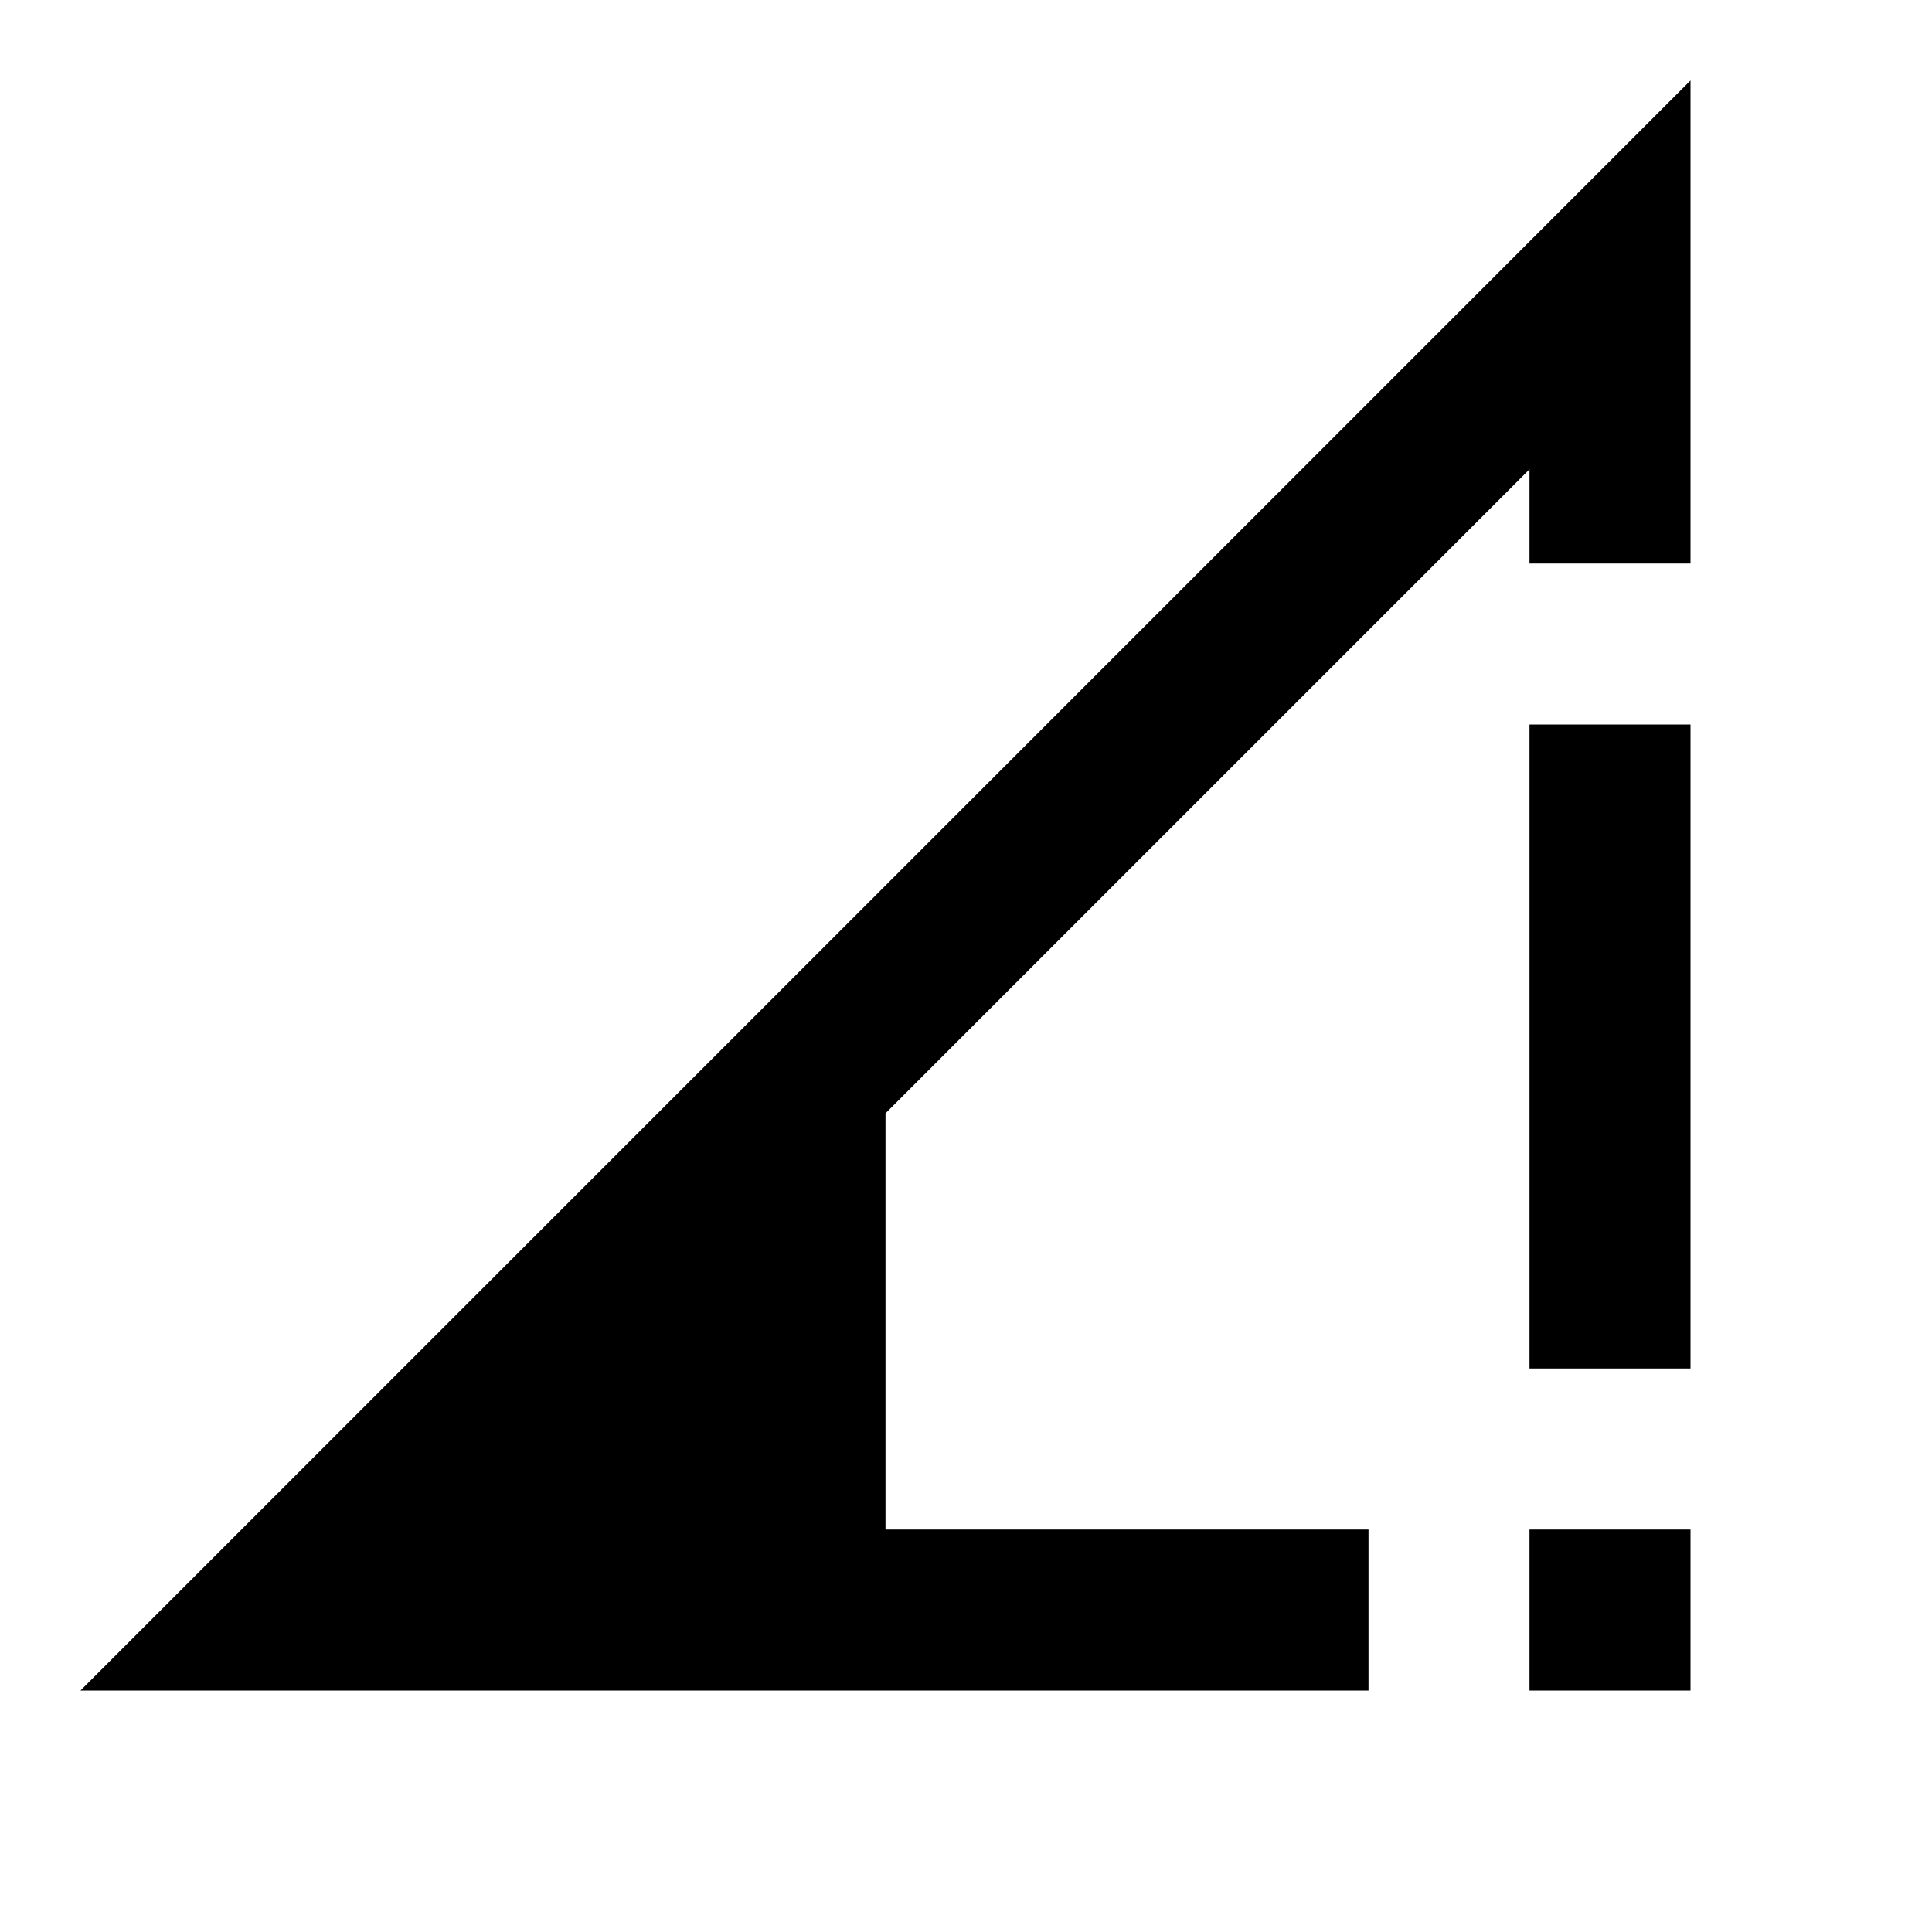
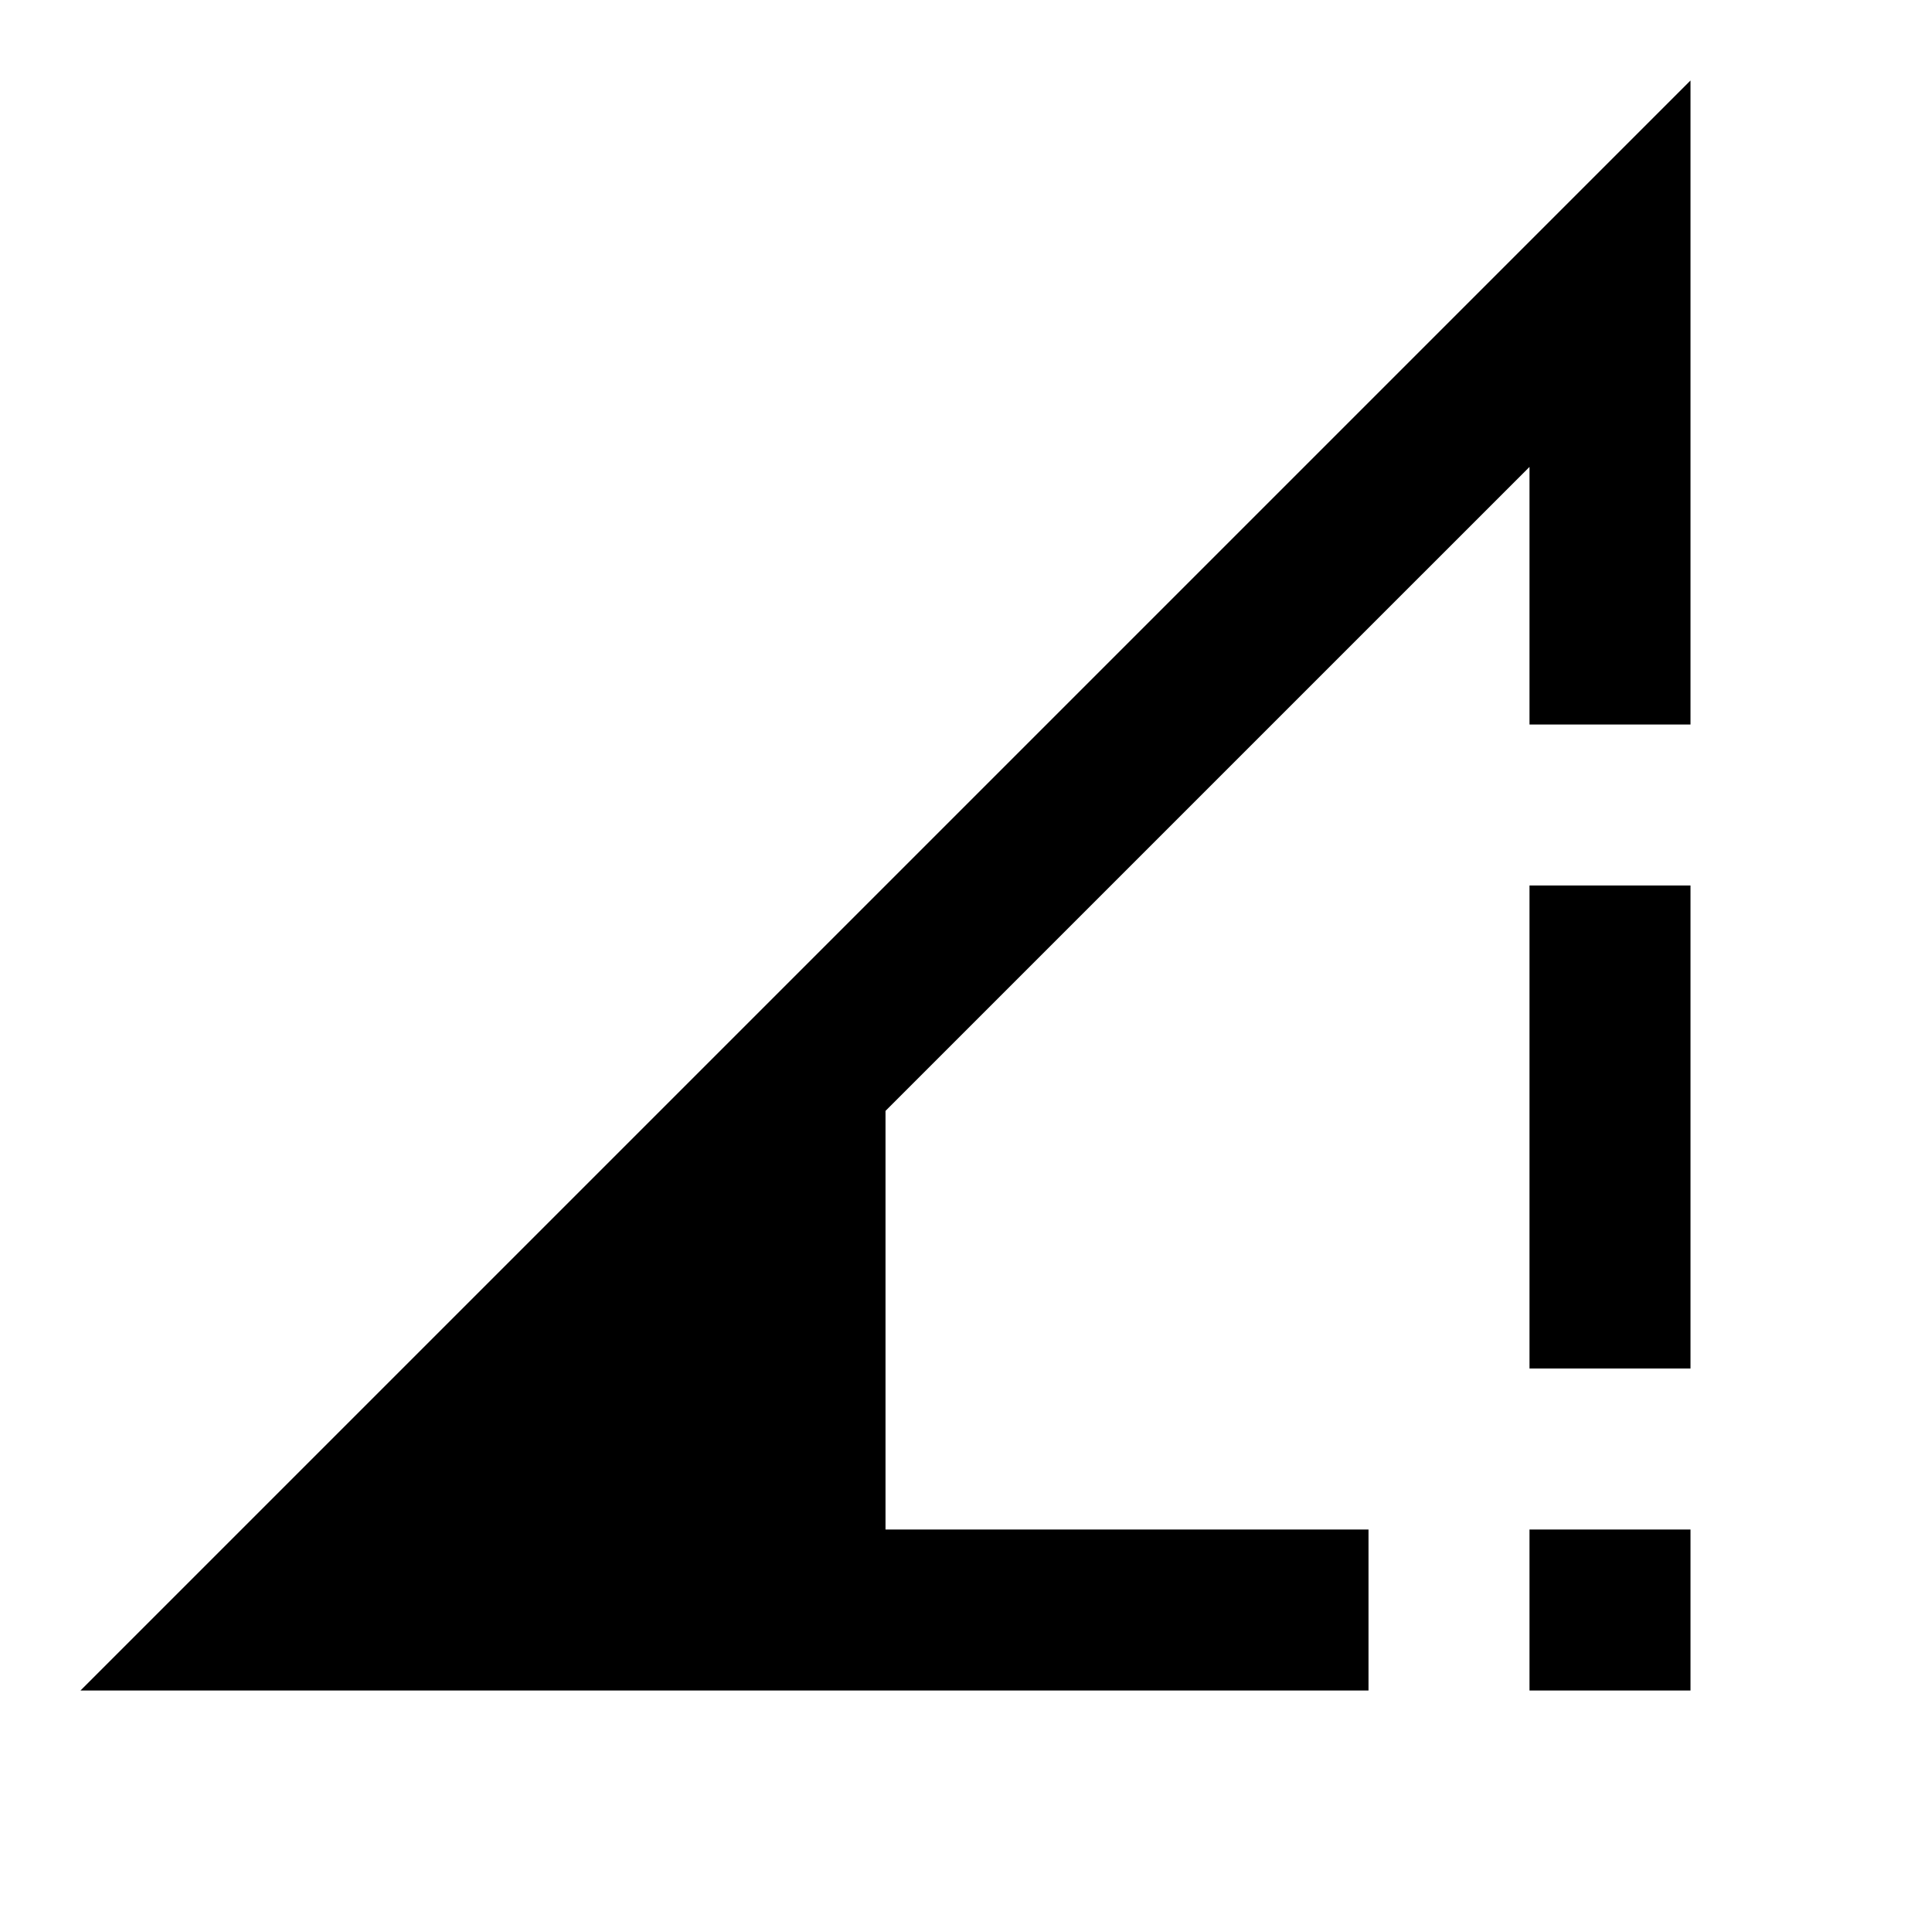
<svg xmlns="http://www.w3.org/2000/svg" version="1.1" id="mdi-network-strength-1-alert" width="24" height="24" viewBox="0 0 24 24">
-   <path d="M21,1L1,21H17V19H11V13.83L19,5.83V7H21M19,9V17H21V9M19,19V21H21V19" />
+   <path d="M21 1L1 21H17V19H11V13.8L19 5.8V9H21M19 11V17H21V11M19 19V21H21V19" />
</svg>
